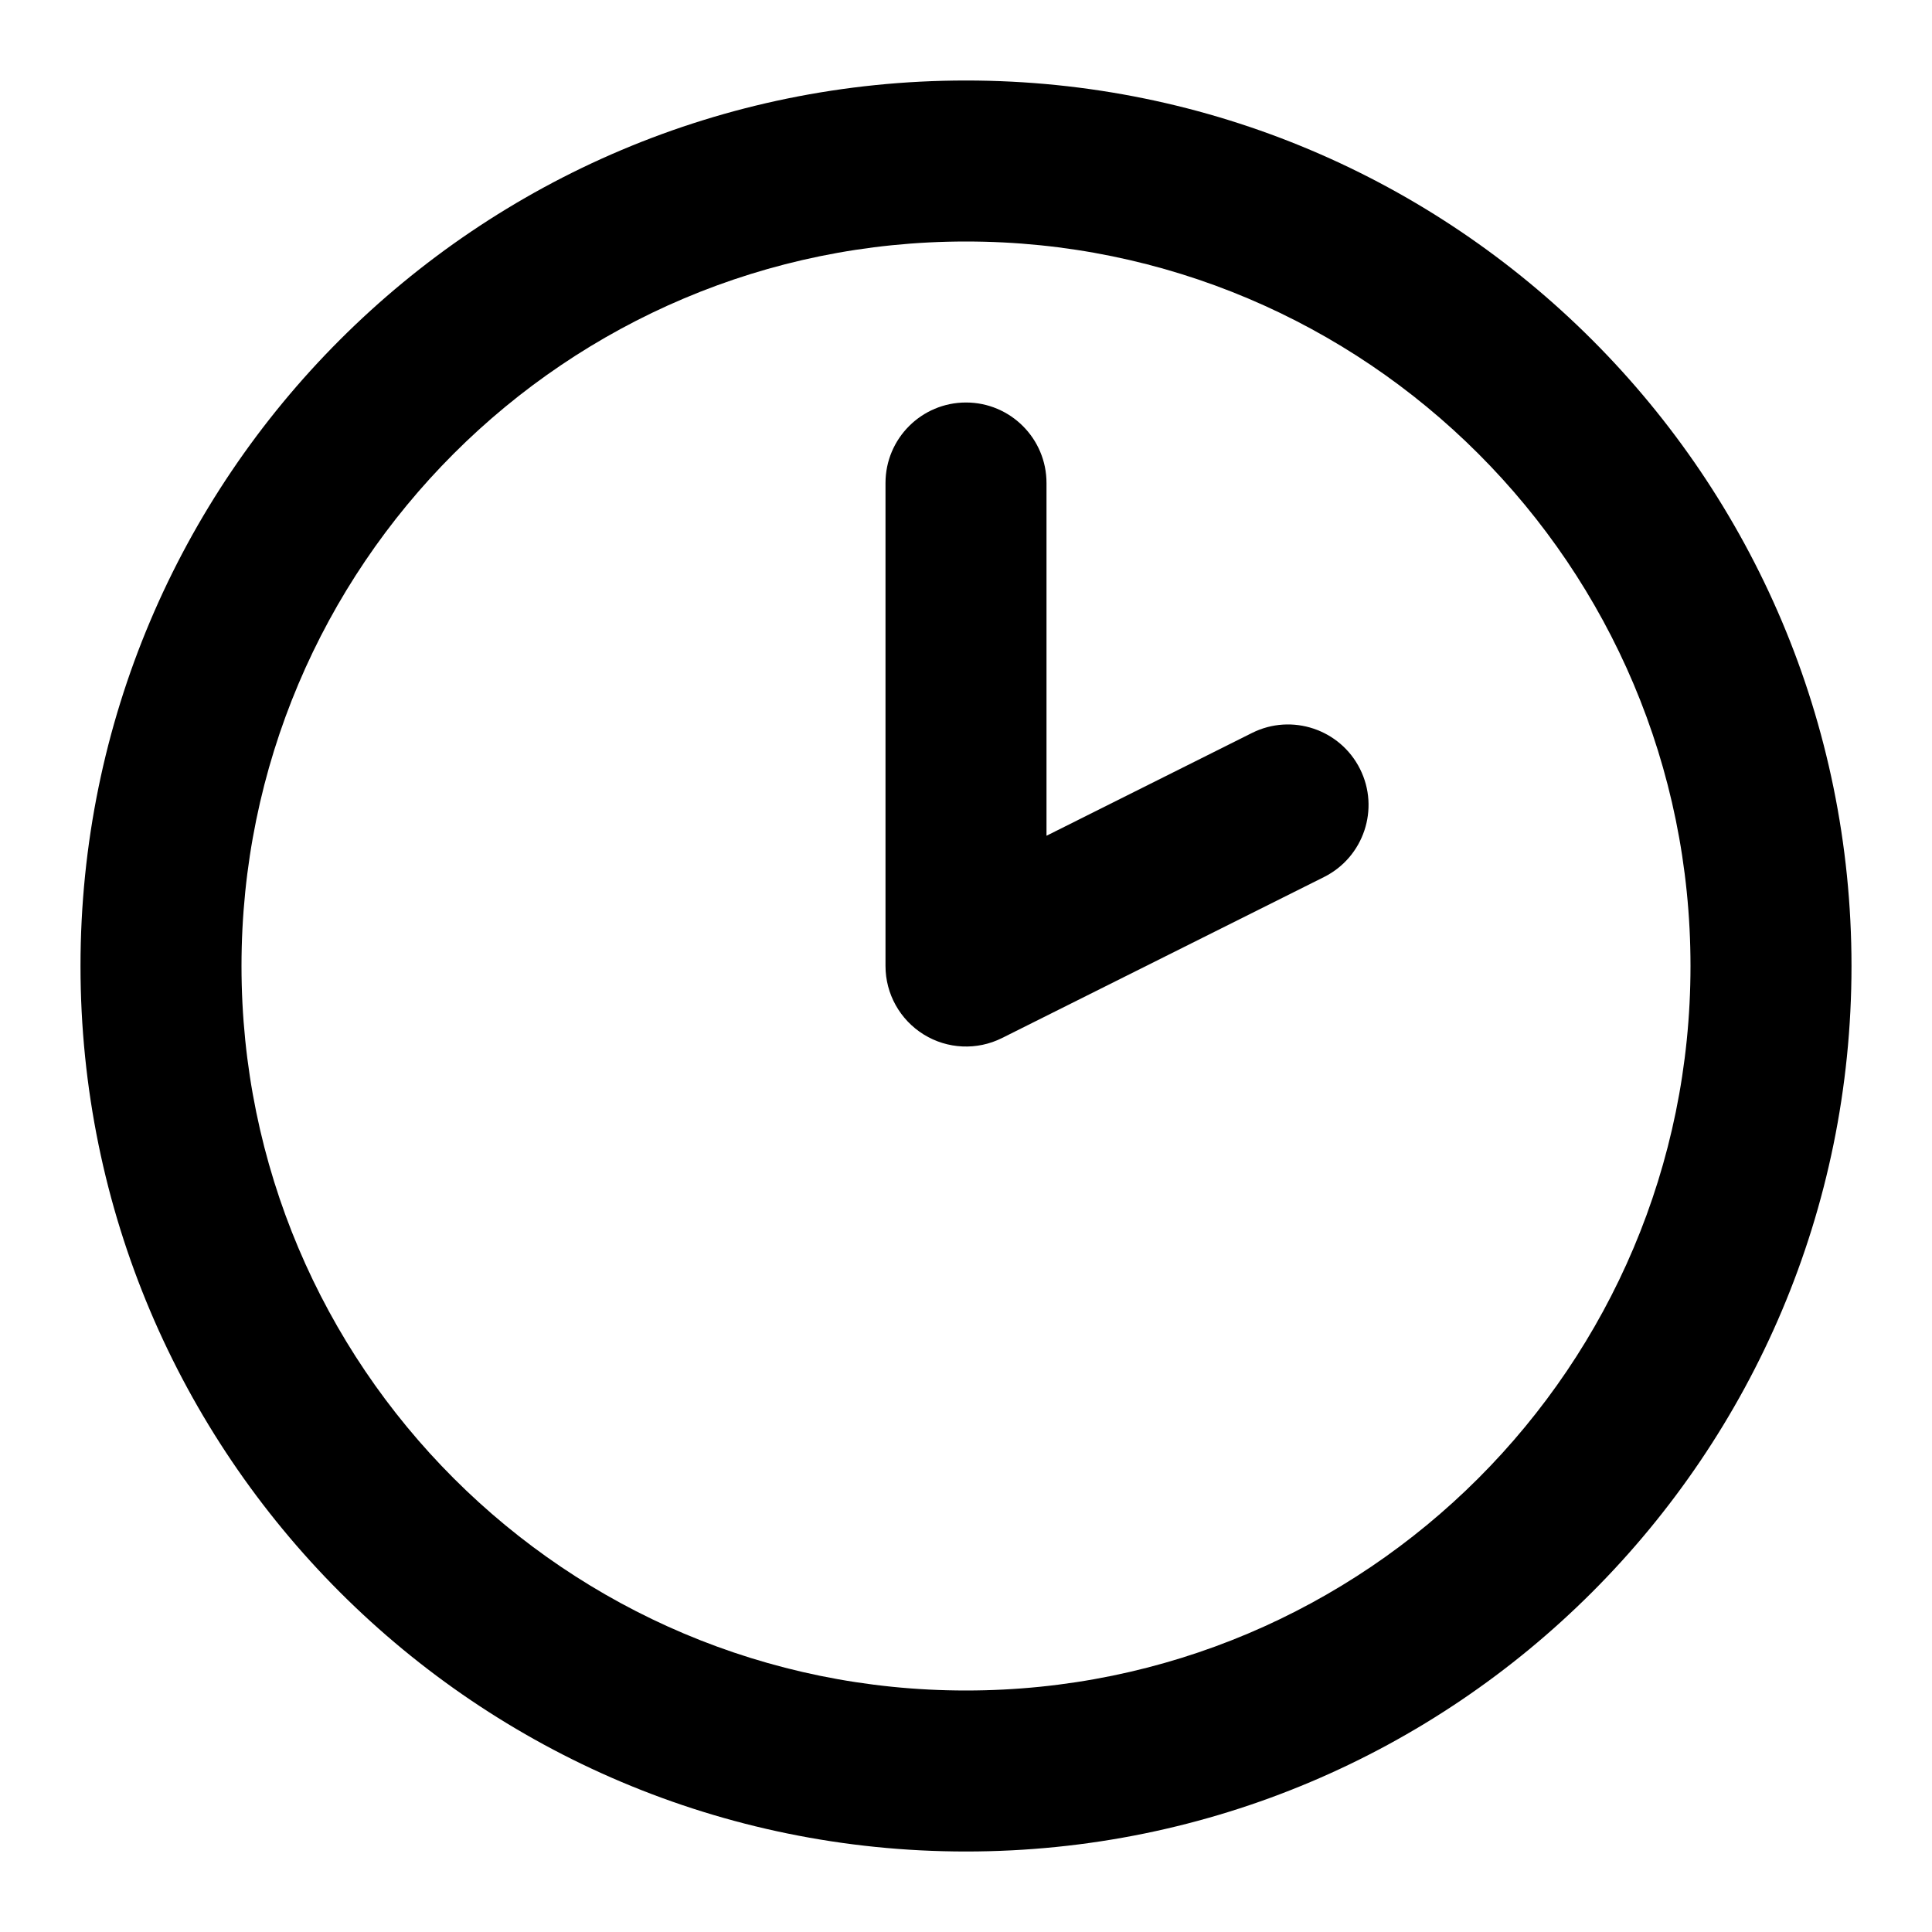
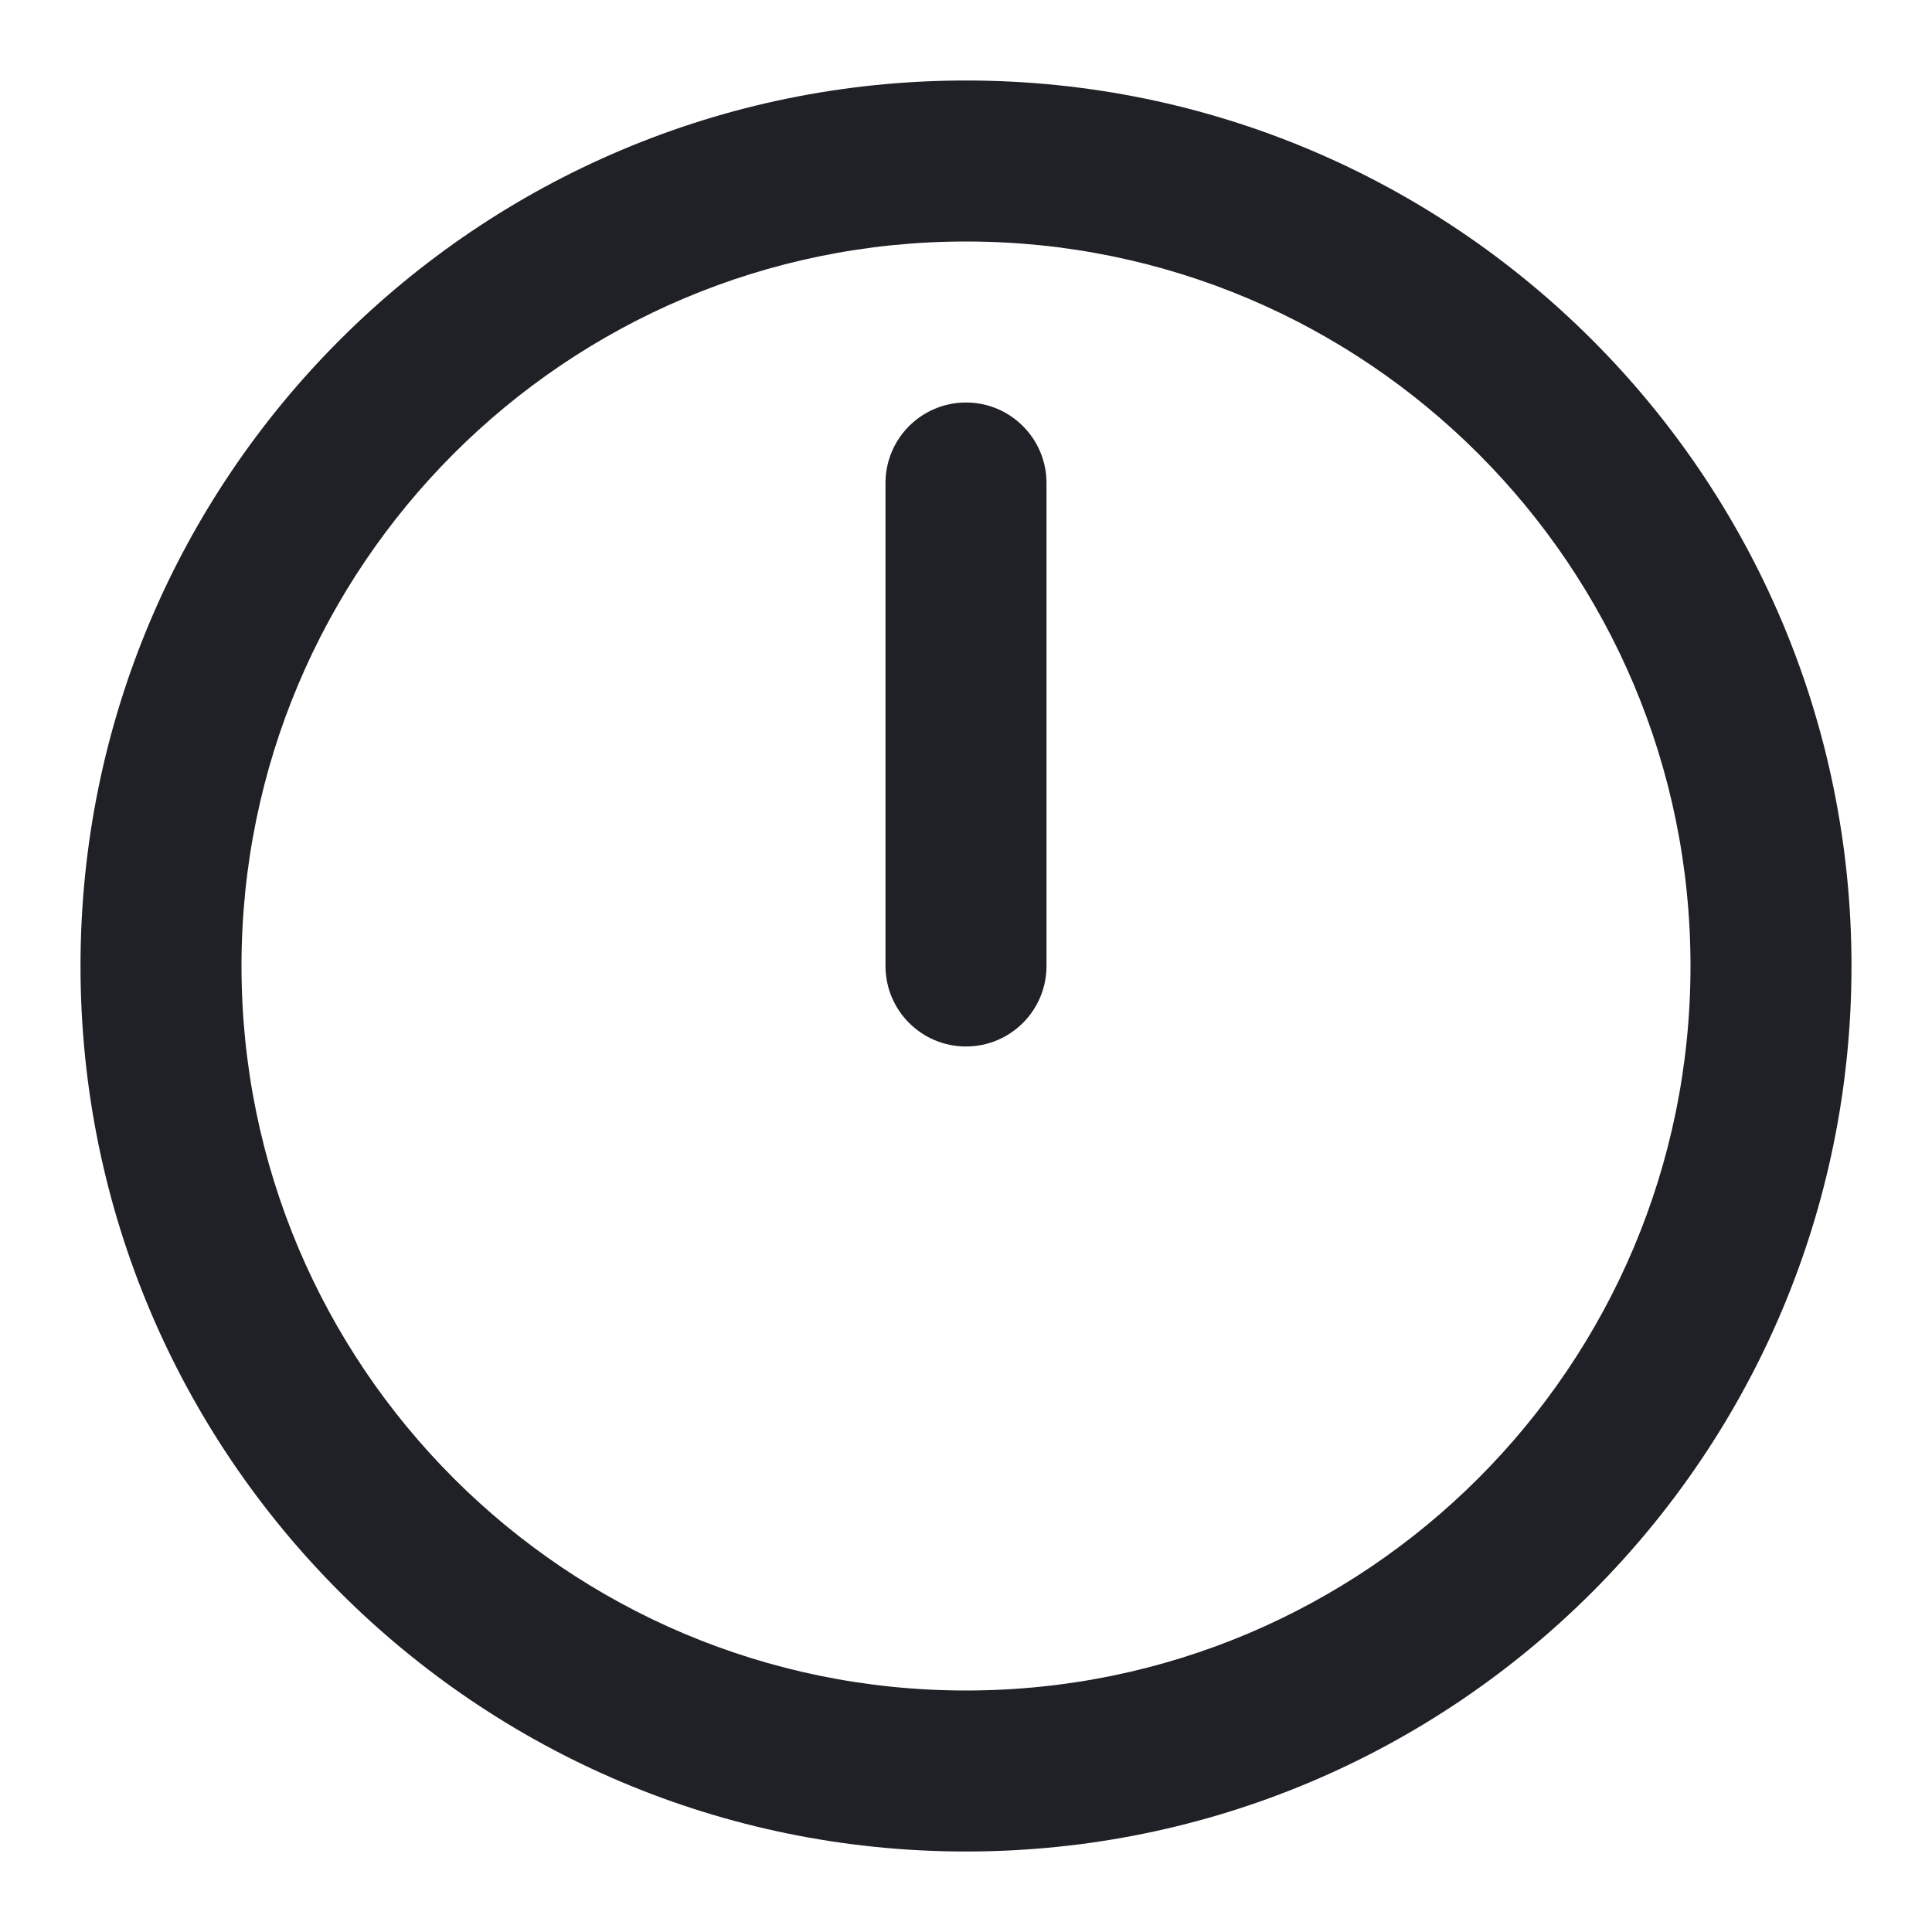
<svg xmlns="http://www.w3.org/2000/svg" width="24" height="24" viewBox="0 0 24 24" fill="none">
-   <path d="M12 1C18.075 1 23 5.925 23 12C23 18.075 18.075 23 12 23C5.925 23 1 18.075 1 12C1 5.925 5.925 1 12 1ZM12 3C7.029 3 3 7.029 3 12C3 16.971 7.029 21 12 21C16.971 21 21 16.971 21 12C21 7.029 16.971 3 12 3ZM12 5C12.552 5 13 5.448 13 6V10.382L15.553 9.105C16.047 8.858 16.648 9.059 16.895 9.553C17.142 10.047 16.941 10.648 16.447 10.895L12.447 12.895C12.137 13.05 11.769 13.033 11.475 12.851C11.18 12.668 11 12.347 11 12V6C11 5.448 11.448 5 12 5Z" fill="currentColor" />
+   <path d="M21 12C21 7.029 16.971 3 12 3C7.029 3 3 7.029 3 12C3 16.971 7.029 21 12 21C16.971 21 21 16.971 21 12ZM11 12V6C11 5.448 11.448 5 12 5C12.552 5 13 5.448 13 6V12C13 12.552 12.552 13 12 13C11.448 13 11 12.552 11 12ZM23 12C23 18.075 18.075 23 12 23C5.925 23 1 18.075 1 12C1 5.925 5.925 1 12 1C18.075 1 23 5.925 23 12Z" fill="#1F2126" />
</svg>
